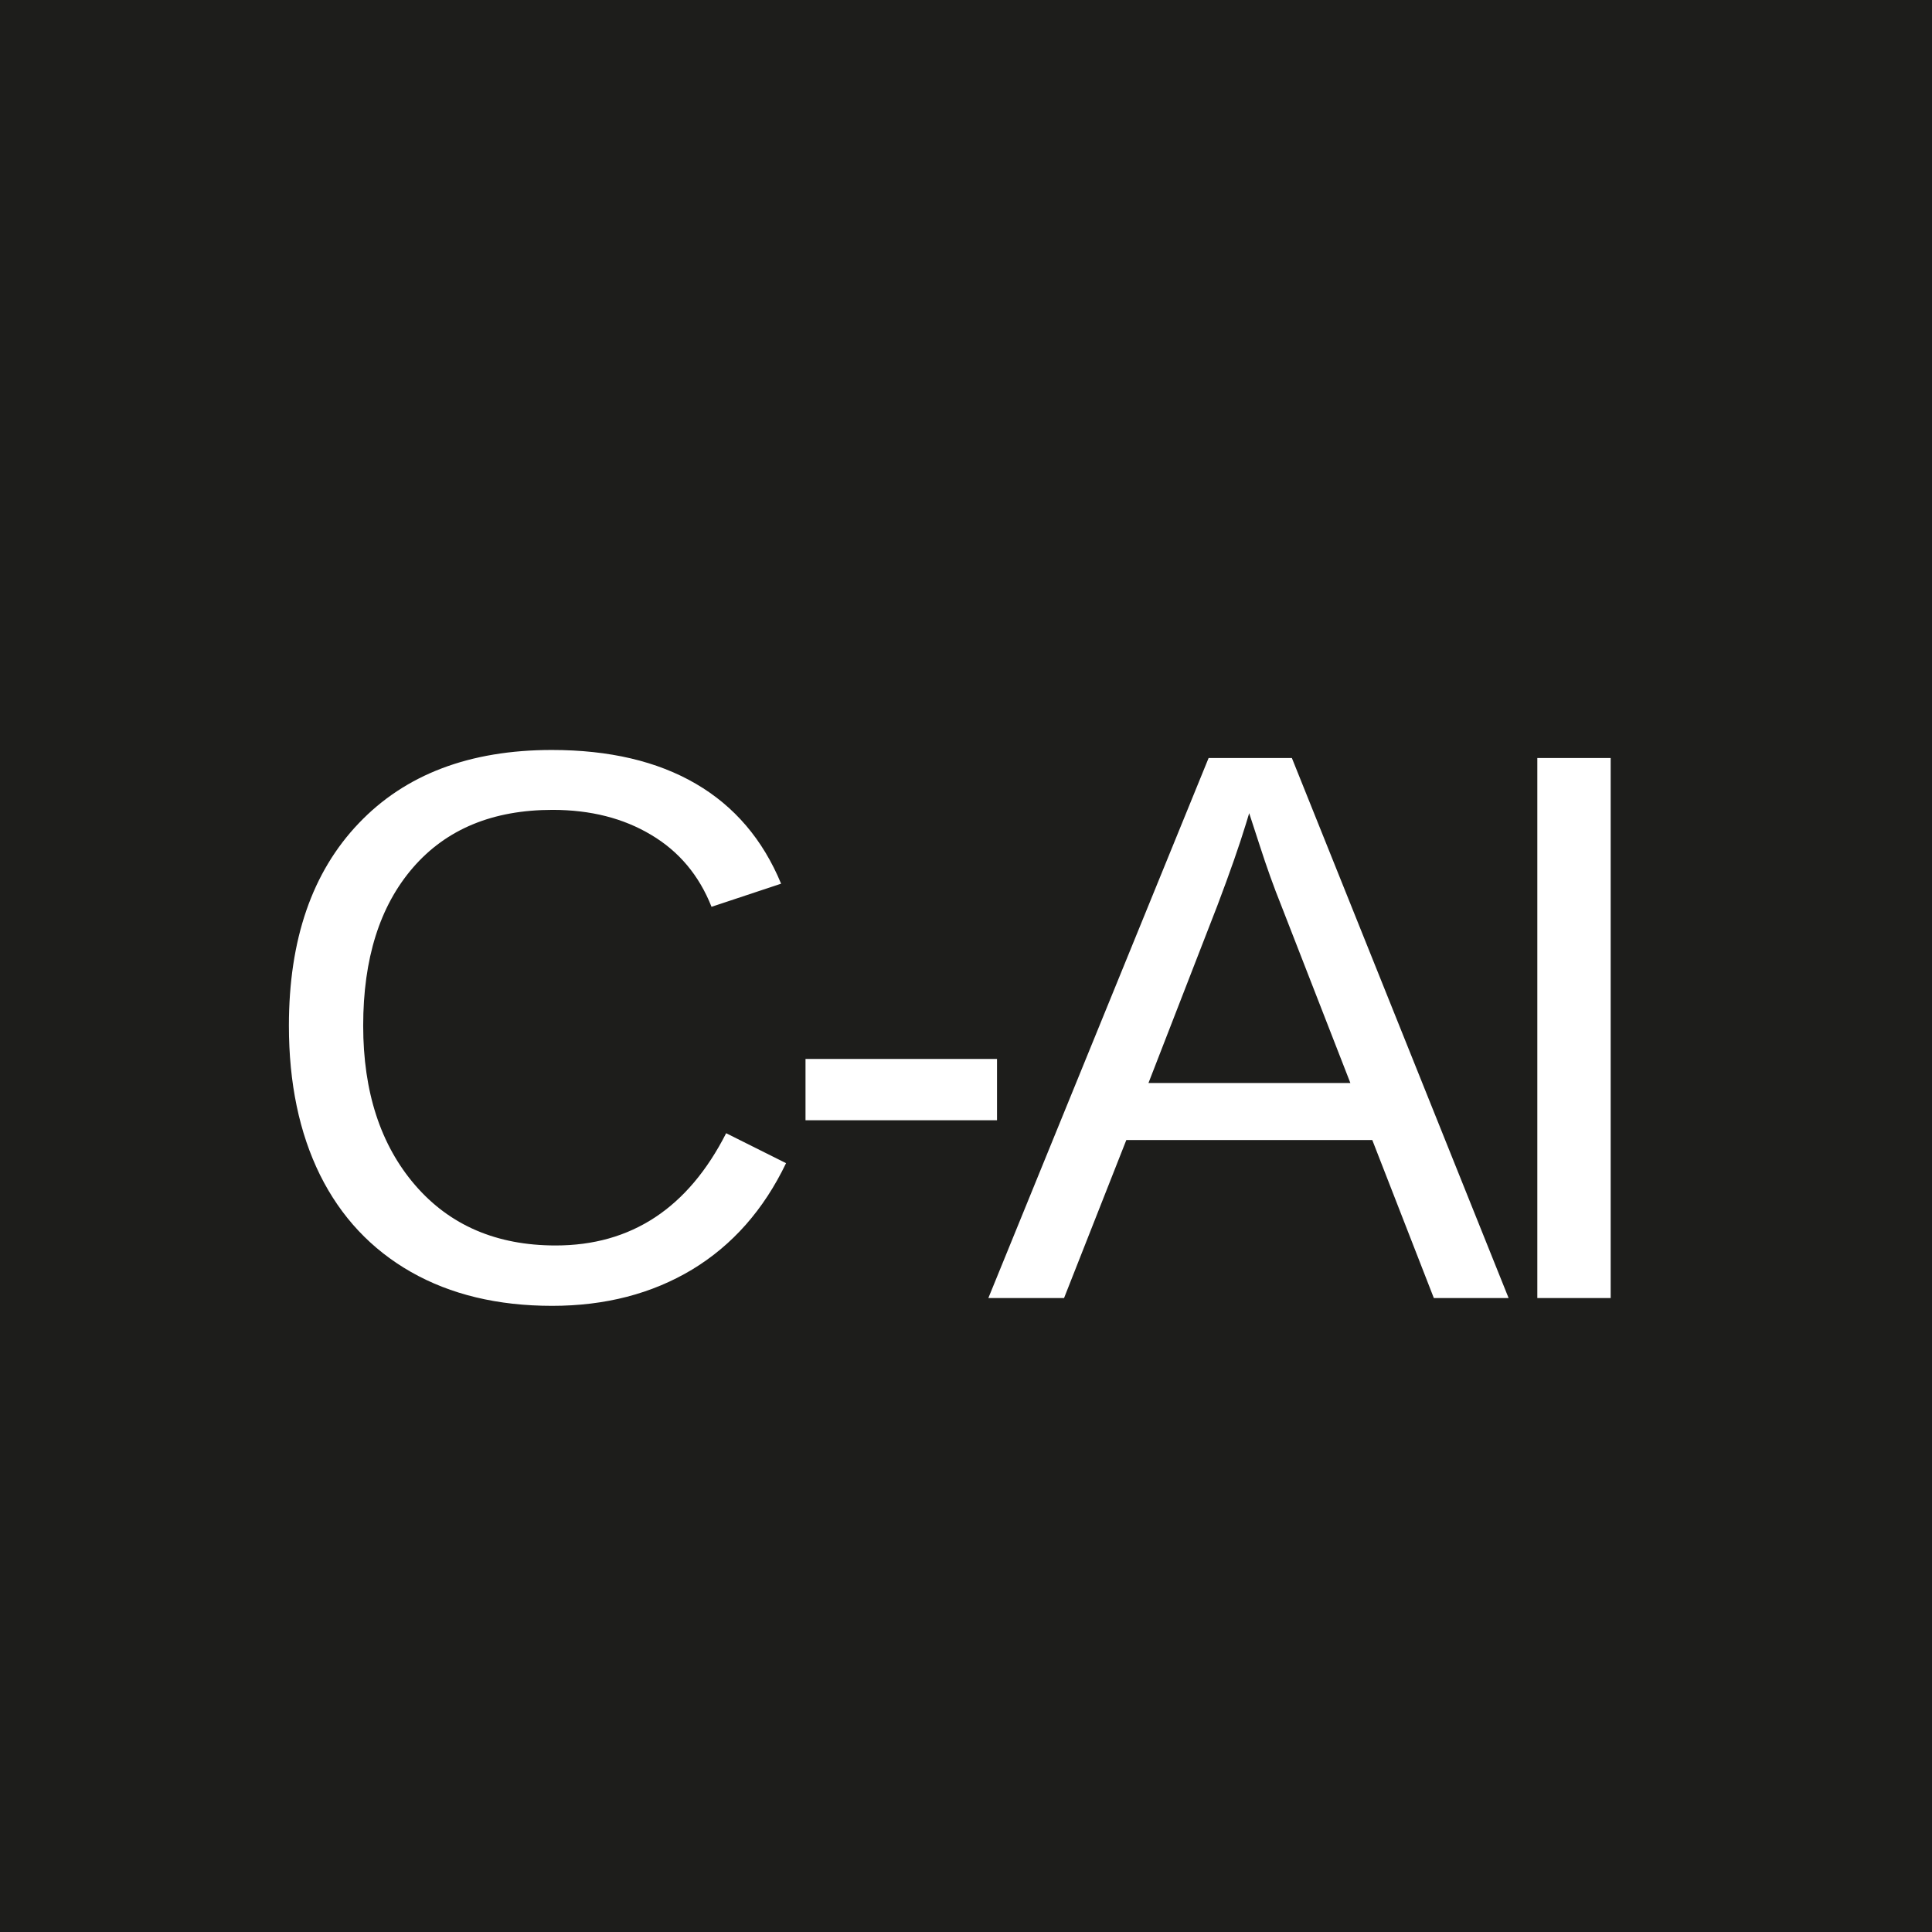
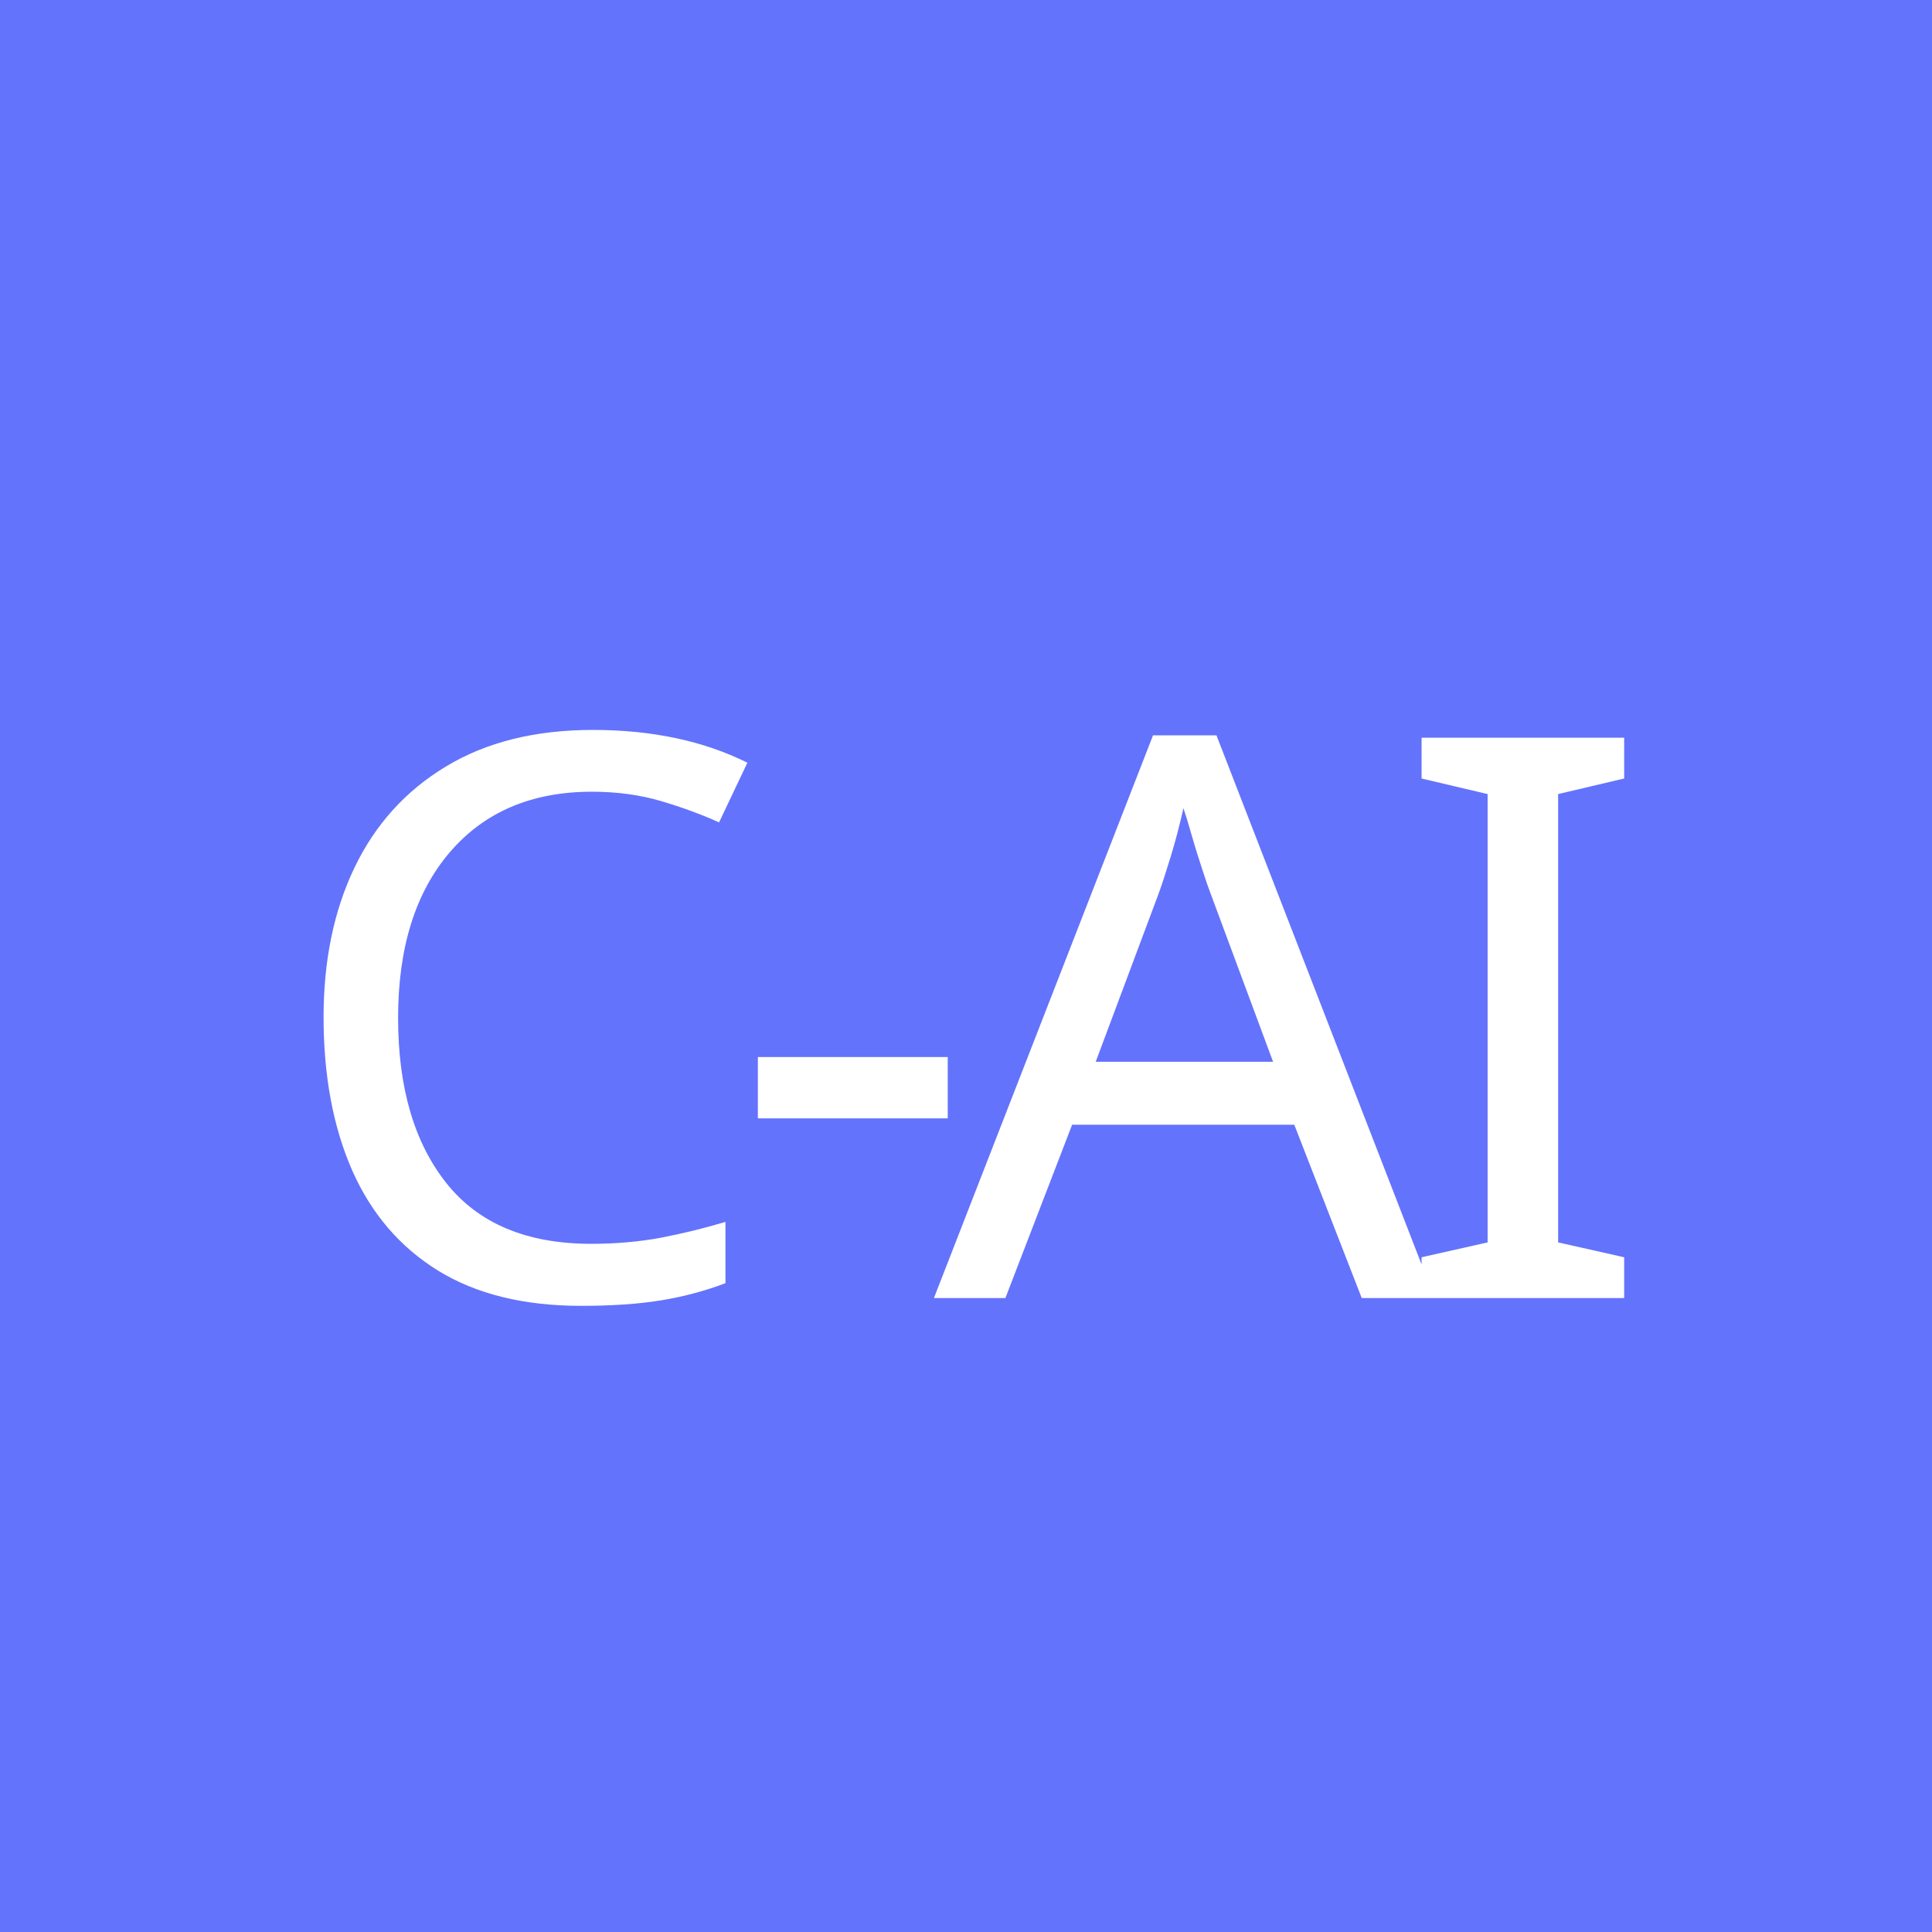
<svg xmlns="http://www.w3.org/2000/svg" viewBox="0 0 128 128">
-   <rect width="128" height="128" fill="#1d1d1b" />
-   <text x="64" y="86" fill="#fff" font-family="Arial, sans-serif" font-size="52" font-weight="500" letter-spacing="-3" text-anchor="middle">C-AI</text>
+   <rect width="128" height="128" fill="#6473fc" />
+   <text x="64" y="86" fill="#fff" font-family="Syne, sans-serif" font-size="52" font-weight="300" letter-spacing="-3" text-anchor="middle">C-AI</text>
</svg>
